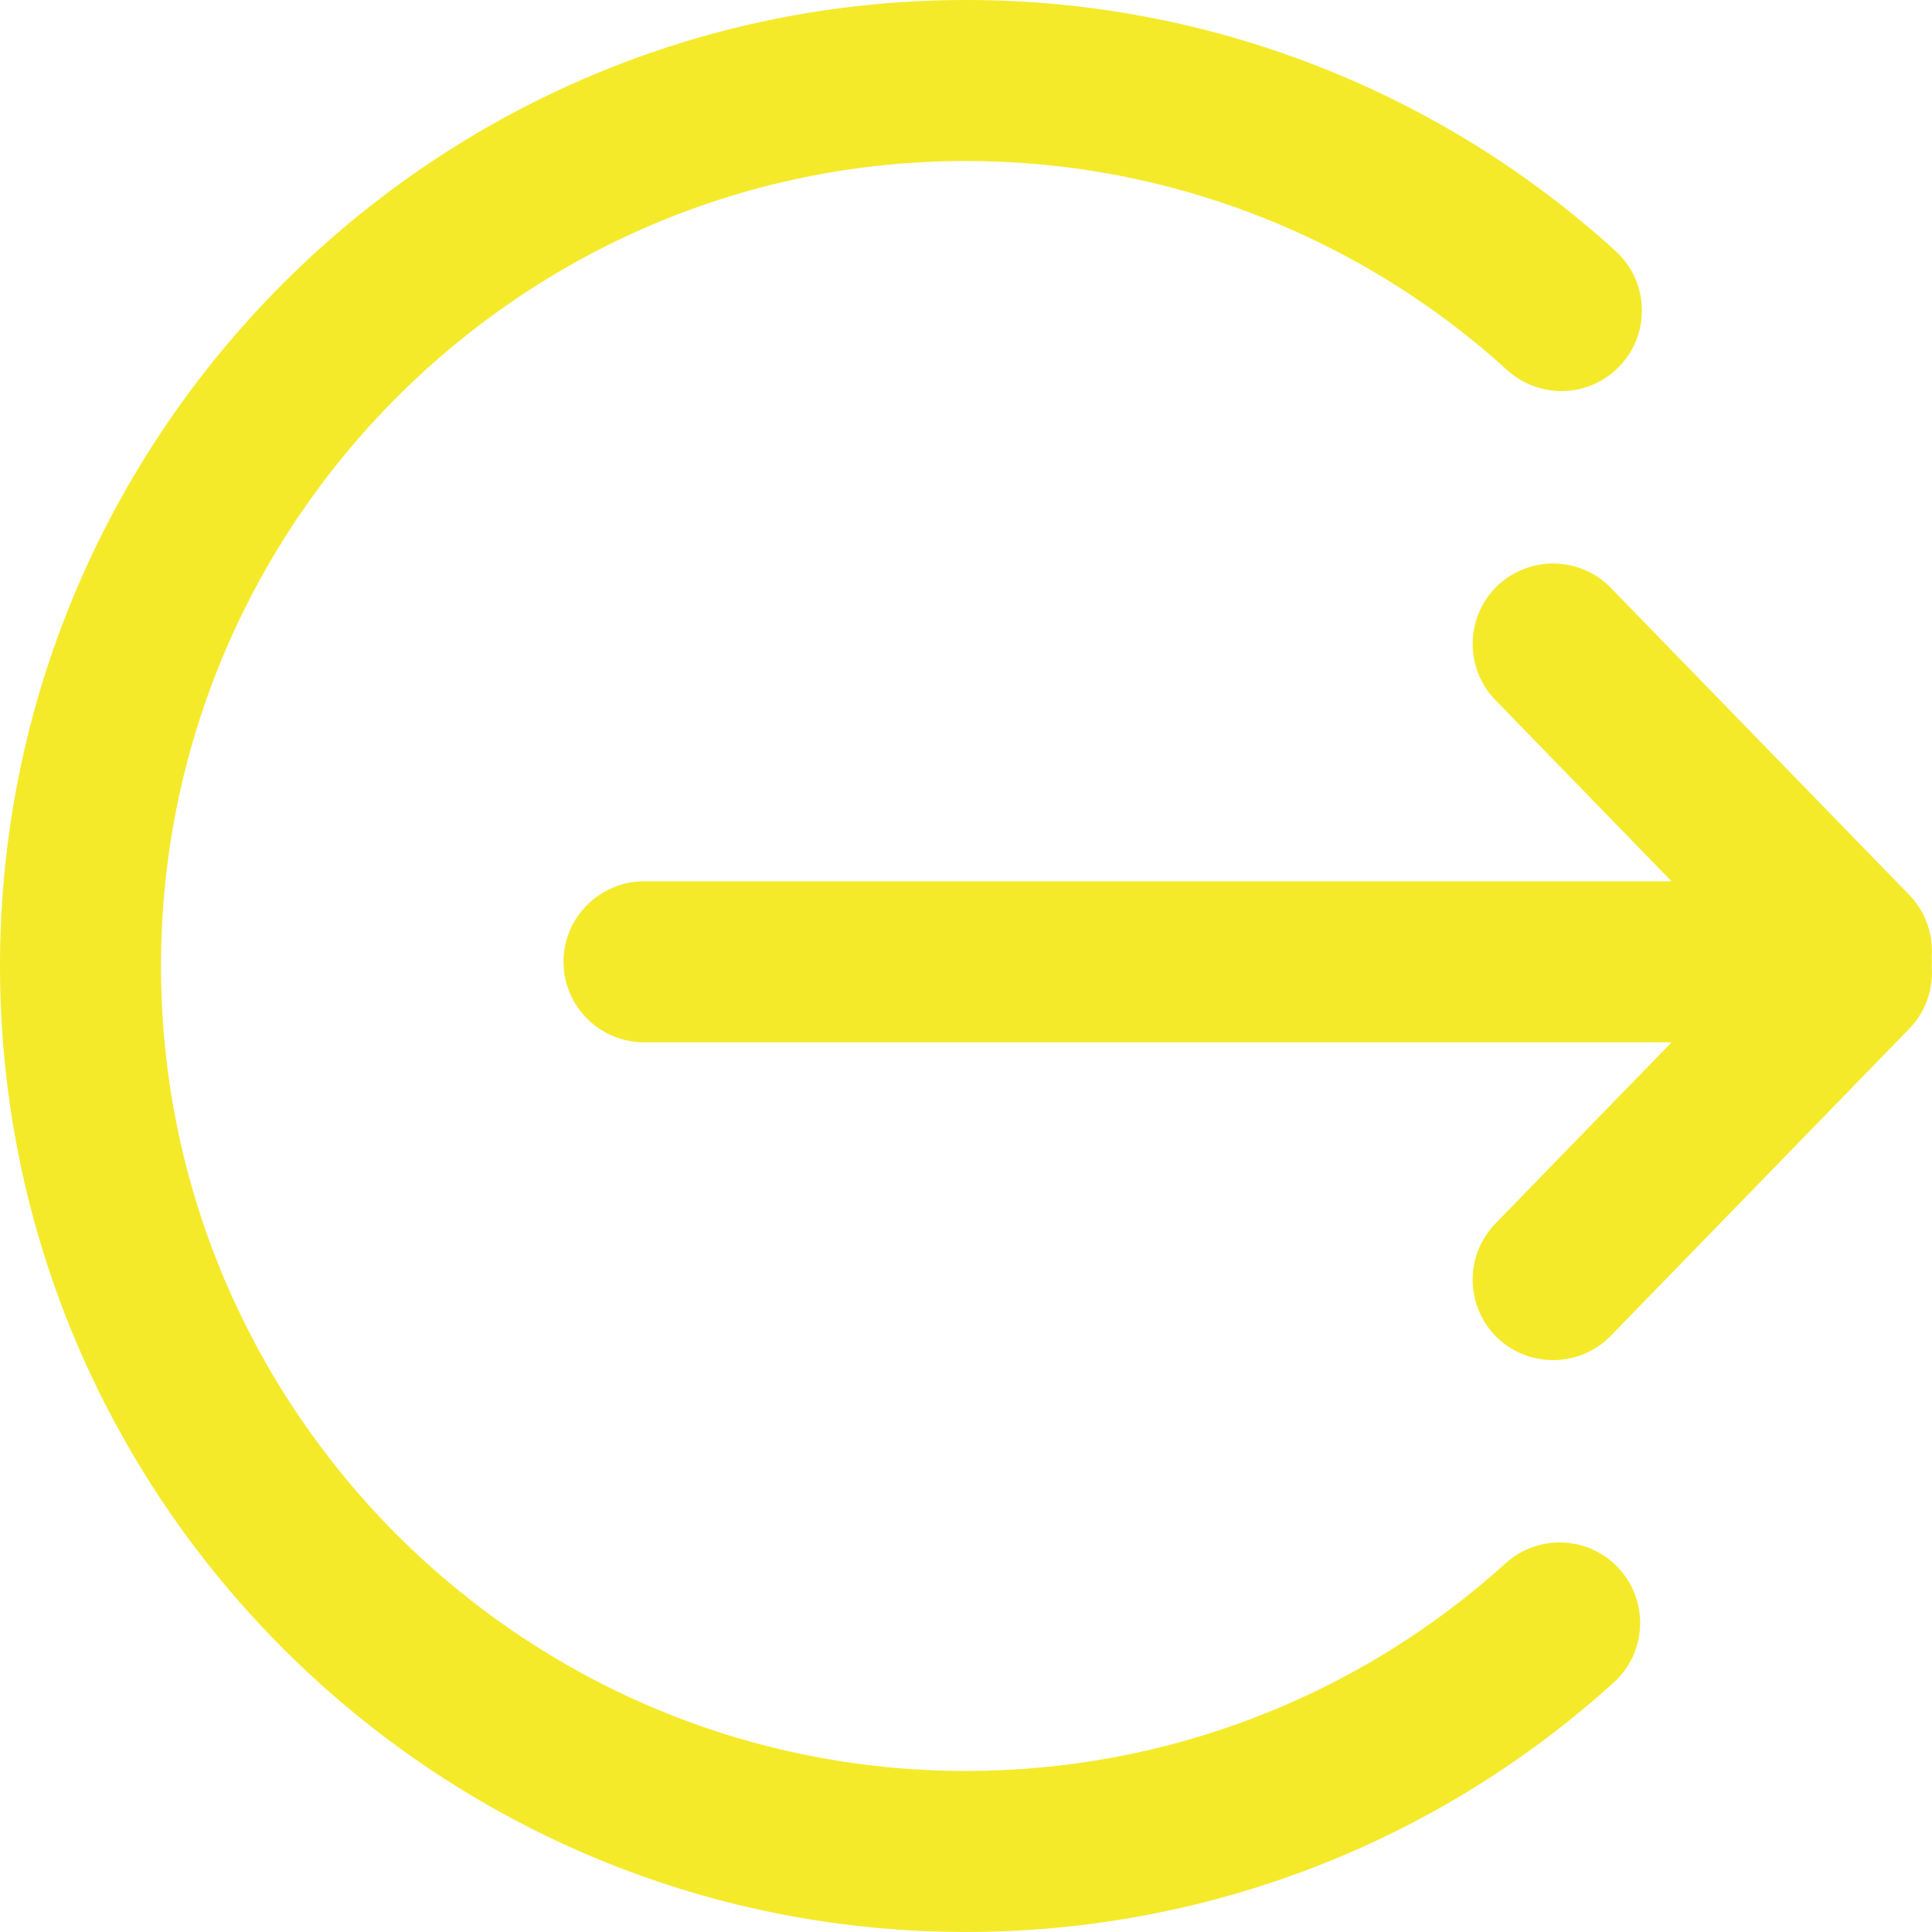
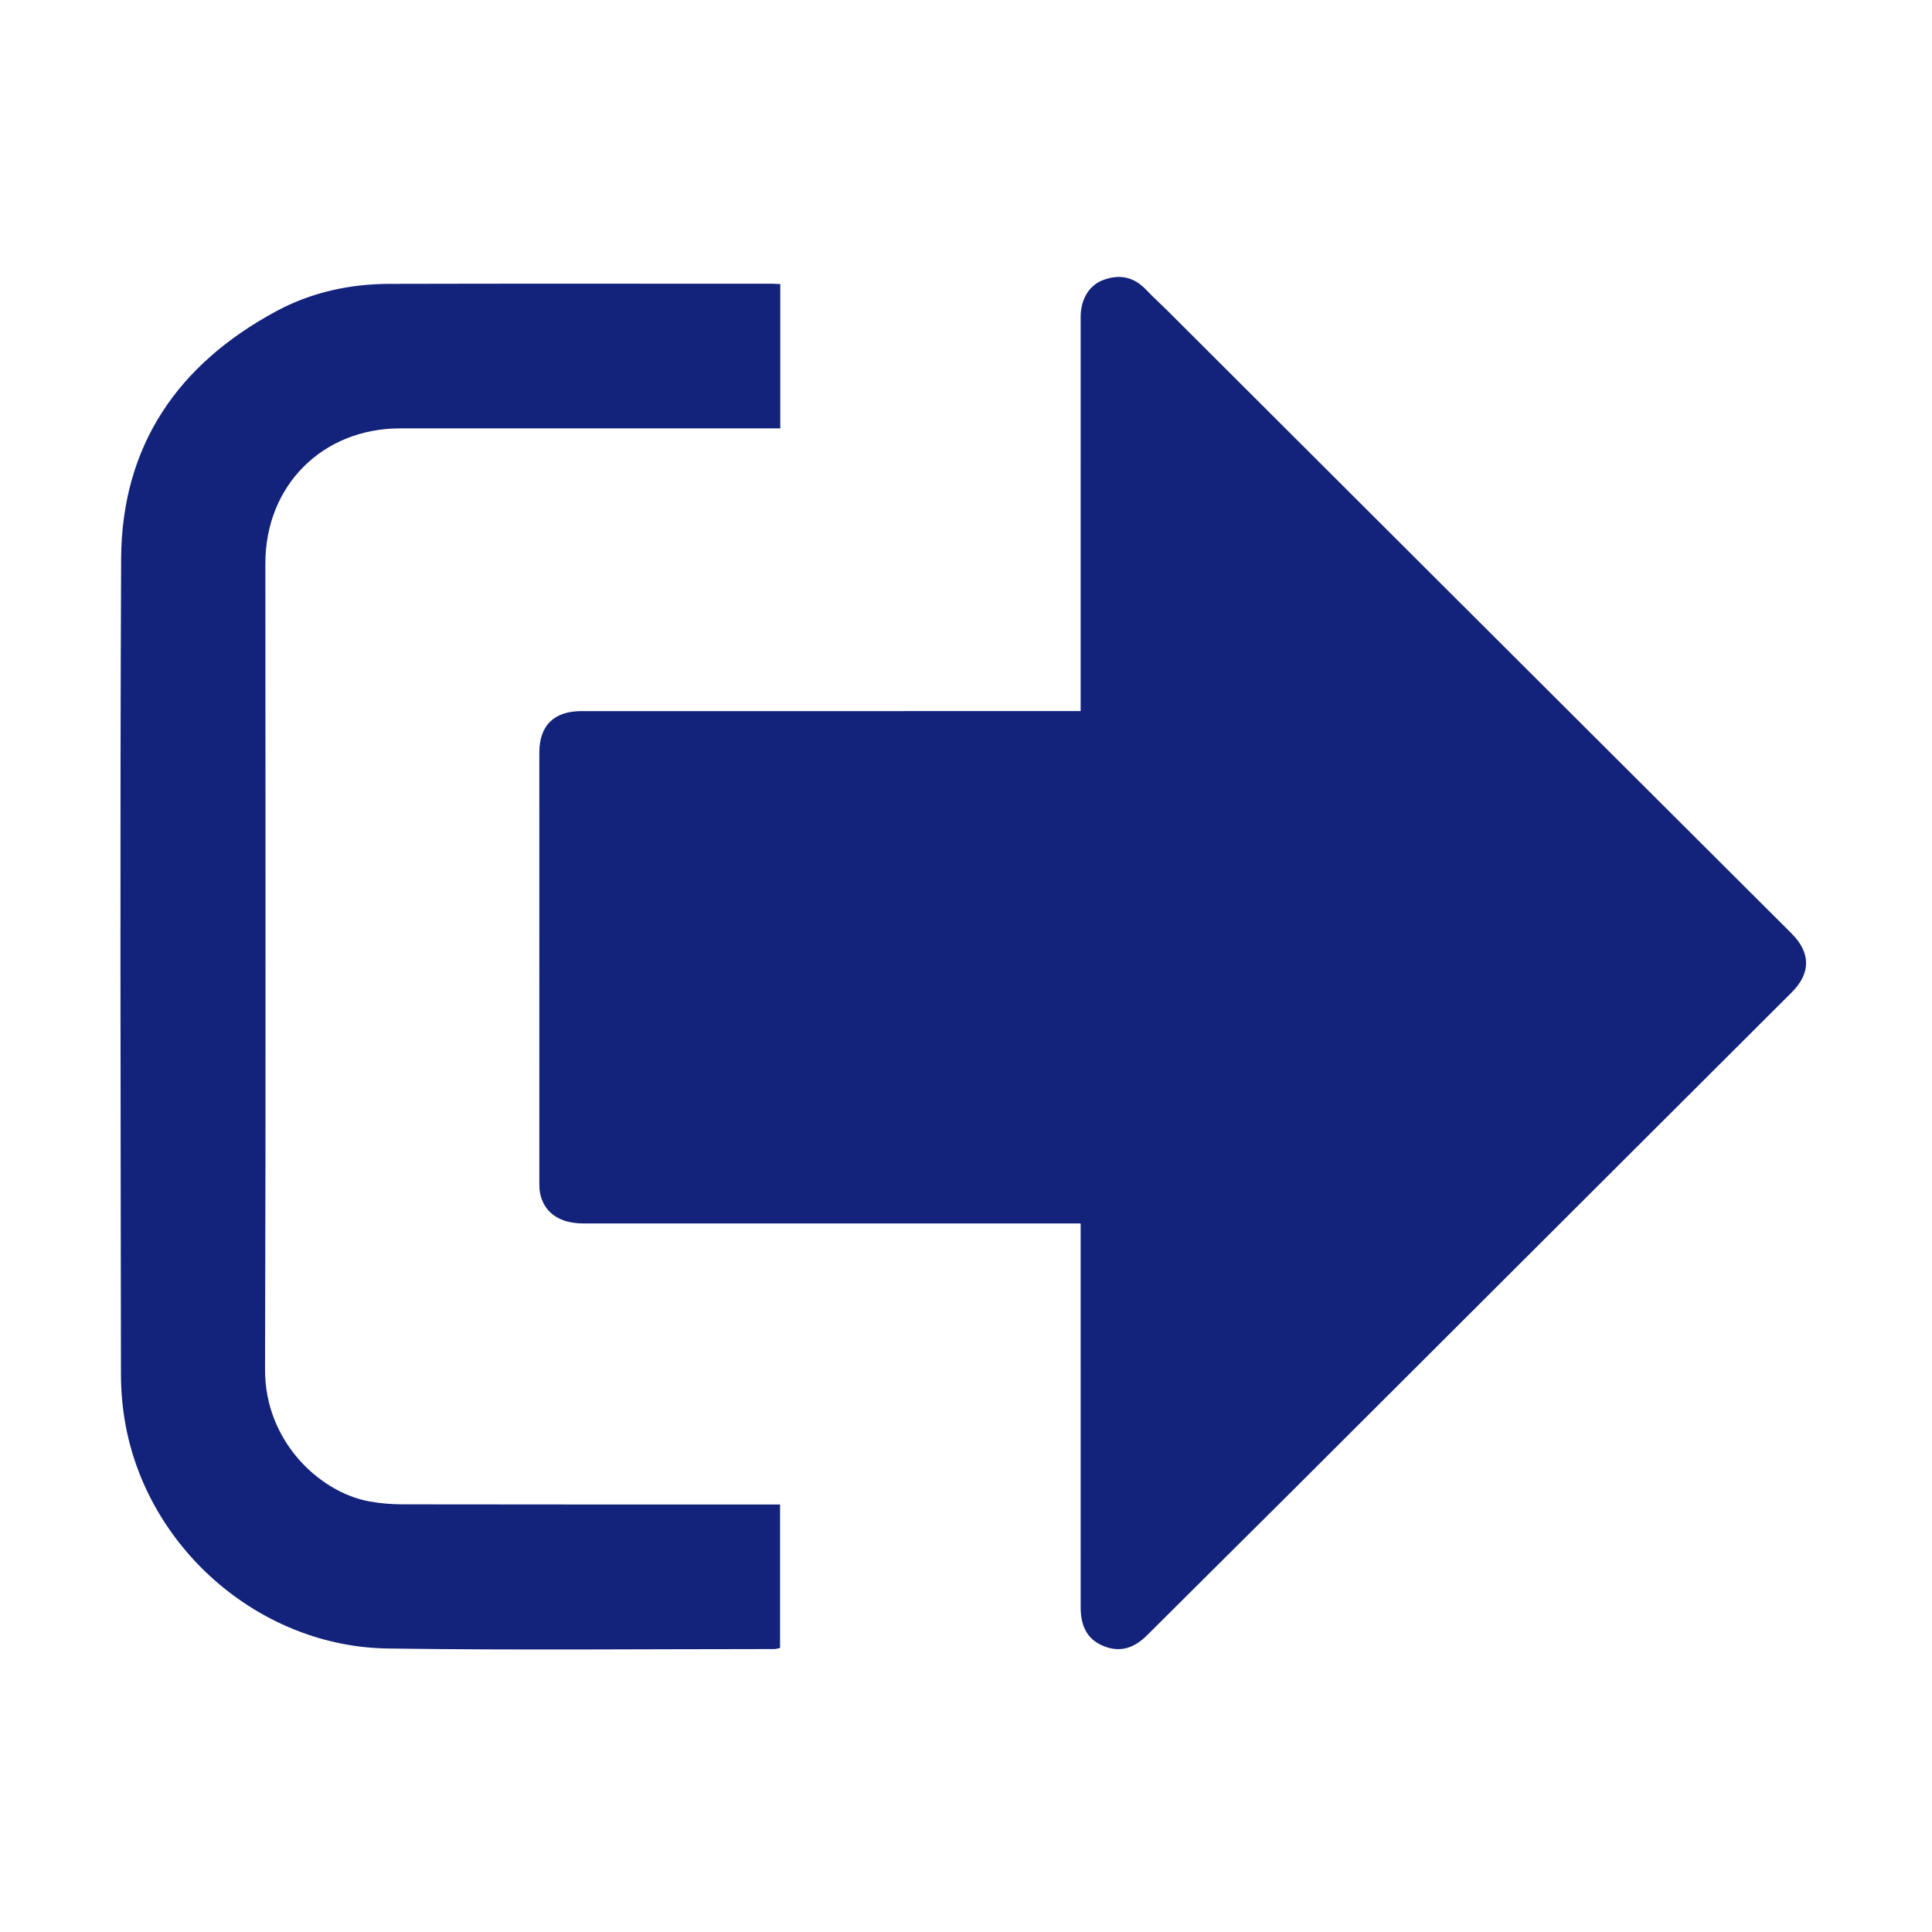
- <svg xmlns="http://www.w3.org/2000/svg" t="1525014922227" class="icon" style="" viewBox="0 0 1024 1024" version="1.1" p-id="2730" width="200" height="200">
+ <svg xmlns="http://www.w3.org/2000/svg" t="1525053554092" class="icon" style="" viewBox="0 0 1024 1024" version="1.1" p-id="2985" width="200" height="200">
  <defs>
    <style type="text/css" />
  </defs>
-   <path d="M511.992 1023.983c-282.321 0-511.991-229.679-511.991-511.991 0-282.278 229.671-511.991 511.991-511.991a510.814 510.814 0 0 1 344.272 133.032 42.64 42.64 0 0 1 2.901 60.244c-15.829 17.493-42.794 18.73-60.287 2.901A425.84 425.84 0 0 0 511.992 85.332c-235.26 0-426.659 191.399-426.659 426.659 0 235.303 191.399 426.659 426.659 426.659 105.982 0 207.57-39.082 286.033-110.078a42.606 42.606 0 0 1 60.244 2.987 42.64 42.64 0 0 1-2.987 60.244c-94.164 85.247-216.103 132.179-343.29 132.179" p-id="2731" fill="#f4ea2a" />
-   <path d="M885.976 552.447H341.328c-23.466 0-42.666-19.2-42.666-42.666s19.2-42.666 42.666-42.666h544.648L792.99 371.45a42.777 42.777 0 0 1 0-60.33 42.777 42.777 0 0 1 60.33 0l158.205 162.771a42.589 42.589 0 0 1 12.356 32.947 42.777 42.777 0 0 1 0 5.879 42.589 42.589 0 0 1-12.356 32.955L853.319 708.443a42.777 42.777 0 0 1-60.33 0 42.777 42.777 0 0 1 0-60.33l92.986-95.674z" p-id="2732" fill="#f4ea2a" />
+   <path d="M572.763 648.446c-3.188 0-5.673 0-8.151 0-85.168 0-170.332 0.009-255.502 0-12.627-0.004-20.855-5.791-22.884-16.145-0.398-2.068-0.361-4.241-0.361-6.357-0.015-75.685-0.017-151.365-0.01-227.049 0.002-14.355 7.776-21.992 22.354-21.992 85.554-0.004 171.108-0.004 256.665-0.004 2.303 0 4.623 0 7.89 0 0-2.456 0-4.668 0-6.889 0-67.358-0.009-134.72 0.009-202.085 0-9.269 4.419-16.662 11.904-19.494 8.612-3.261 16.253-1.759 22.745 5.099 3.723 3.934 7.776 7.552 11.599 11.377 48.228 48.124 96.449 96.271 144.665 144.395 61.93 61.795 123.866 123.577 185.797 185.37 10.31 10.277 10.367 21.118 0.178 31.285-88.629 88.477-177.248 176.961-265.903 265.403-25.213 25.153-50.563 50.153-75.754 75.328-6.483 6.488-13.715 9.331-22.567 5.969-8.608-3.265-12.661-10.041-12.661-20.694-0.012-65.227-0.009-130.462-0.009-195.688C572.763 653.97 572.763 651.672 572.763 648.446L572.763 648.446zM413.559 150.576c0 25.614 0 50.694 0 76.478-2.51 0-4.77 0-7.027 0-64.843 0-129.687-0.009-194.528 0.004-41.09 0.006-71.349 30.328-71.351 71.498-0.006 142.463 0.255 284.923-0.172 427.376-0.118 37.692 28.557 64.848 55.068 69.807 5.858 1.084 11.91 1.577 17.873 1.589 64.263 0.114 128.526 0.07 192.791 0.07 2.283 0 4.569 0 7.23 0 0 25.536 0 50.606 0 76.041-0.914 0.183-1.981 0.591-3.05 0.591-68.327 0-136.663 0.697-204.973-0.296-66.764-0.958-125.886-51.625-138.627-117.203-1.798-9.238-2.678-18.805-2.687-28.218-0.166-144.015-0.545-288.025 0.089-432.03 0.266-60.151 30.151-103.332 82.342-131.395 18.413-9.906 38.752-14.378 59.716-14.432 67.745-0.183 135.491-0.07 203.237-0.065C410.631 150.395 411.774 150.496 413.559 150.576L413.559 150.576z" p-id="2986" fill="#13227a" data-spm-anchor-id="a313x.7781069.0.i12" class="selected" />
</svg>
